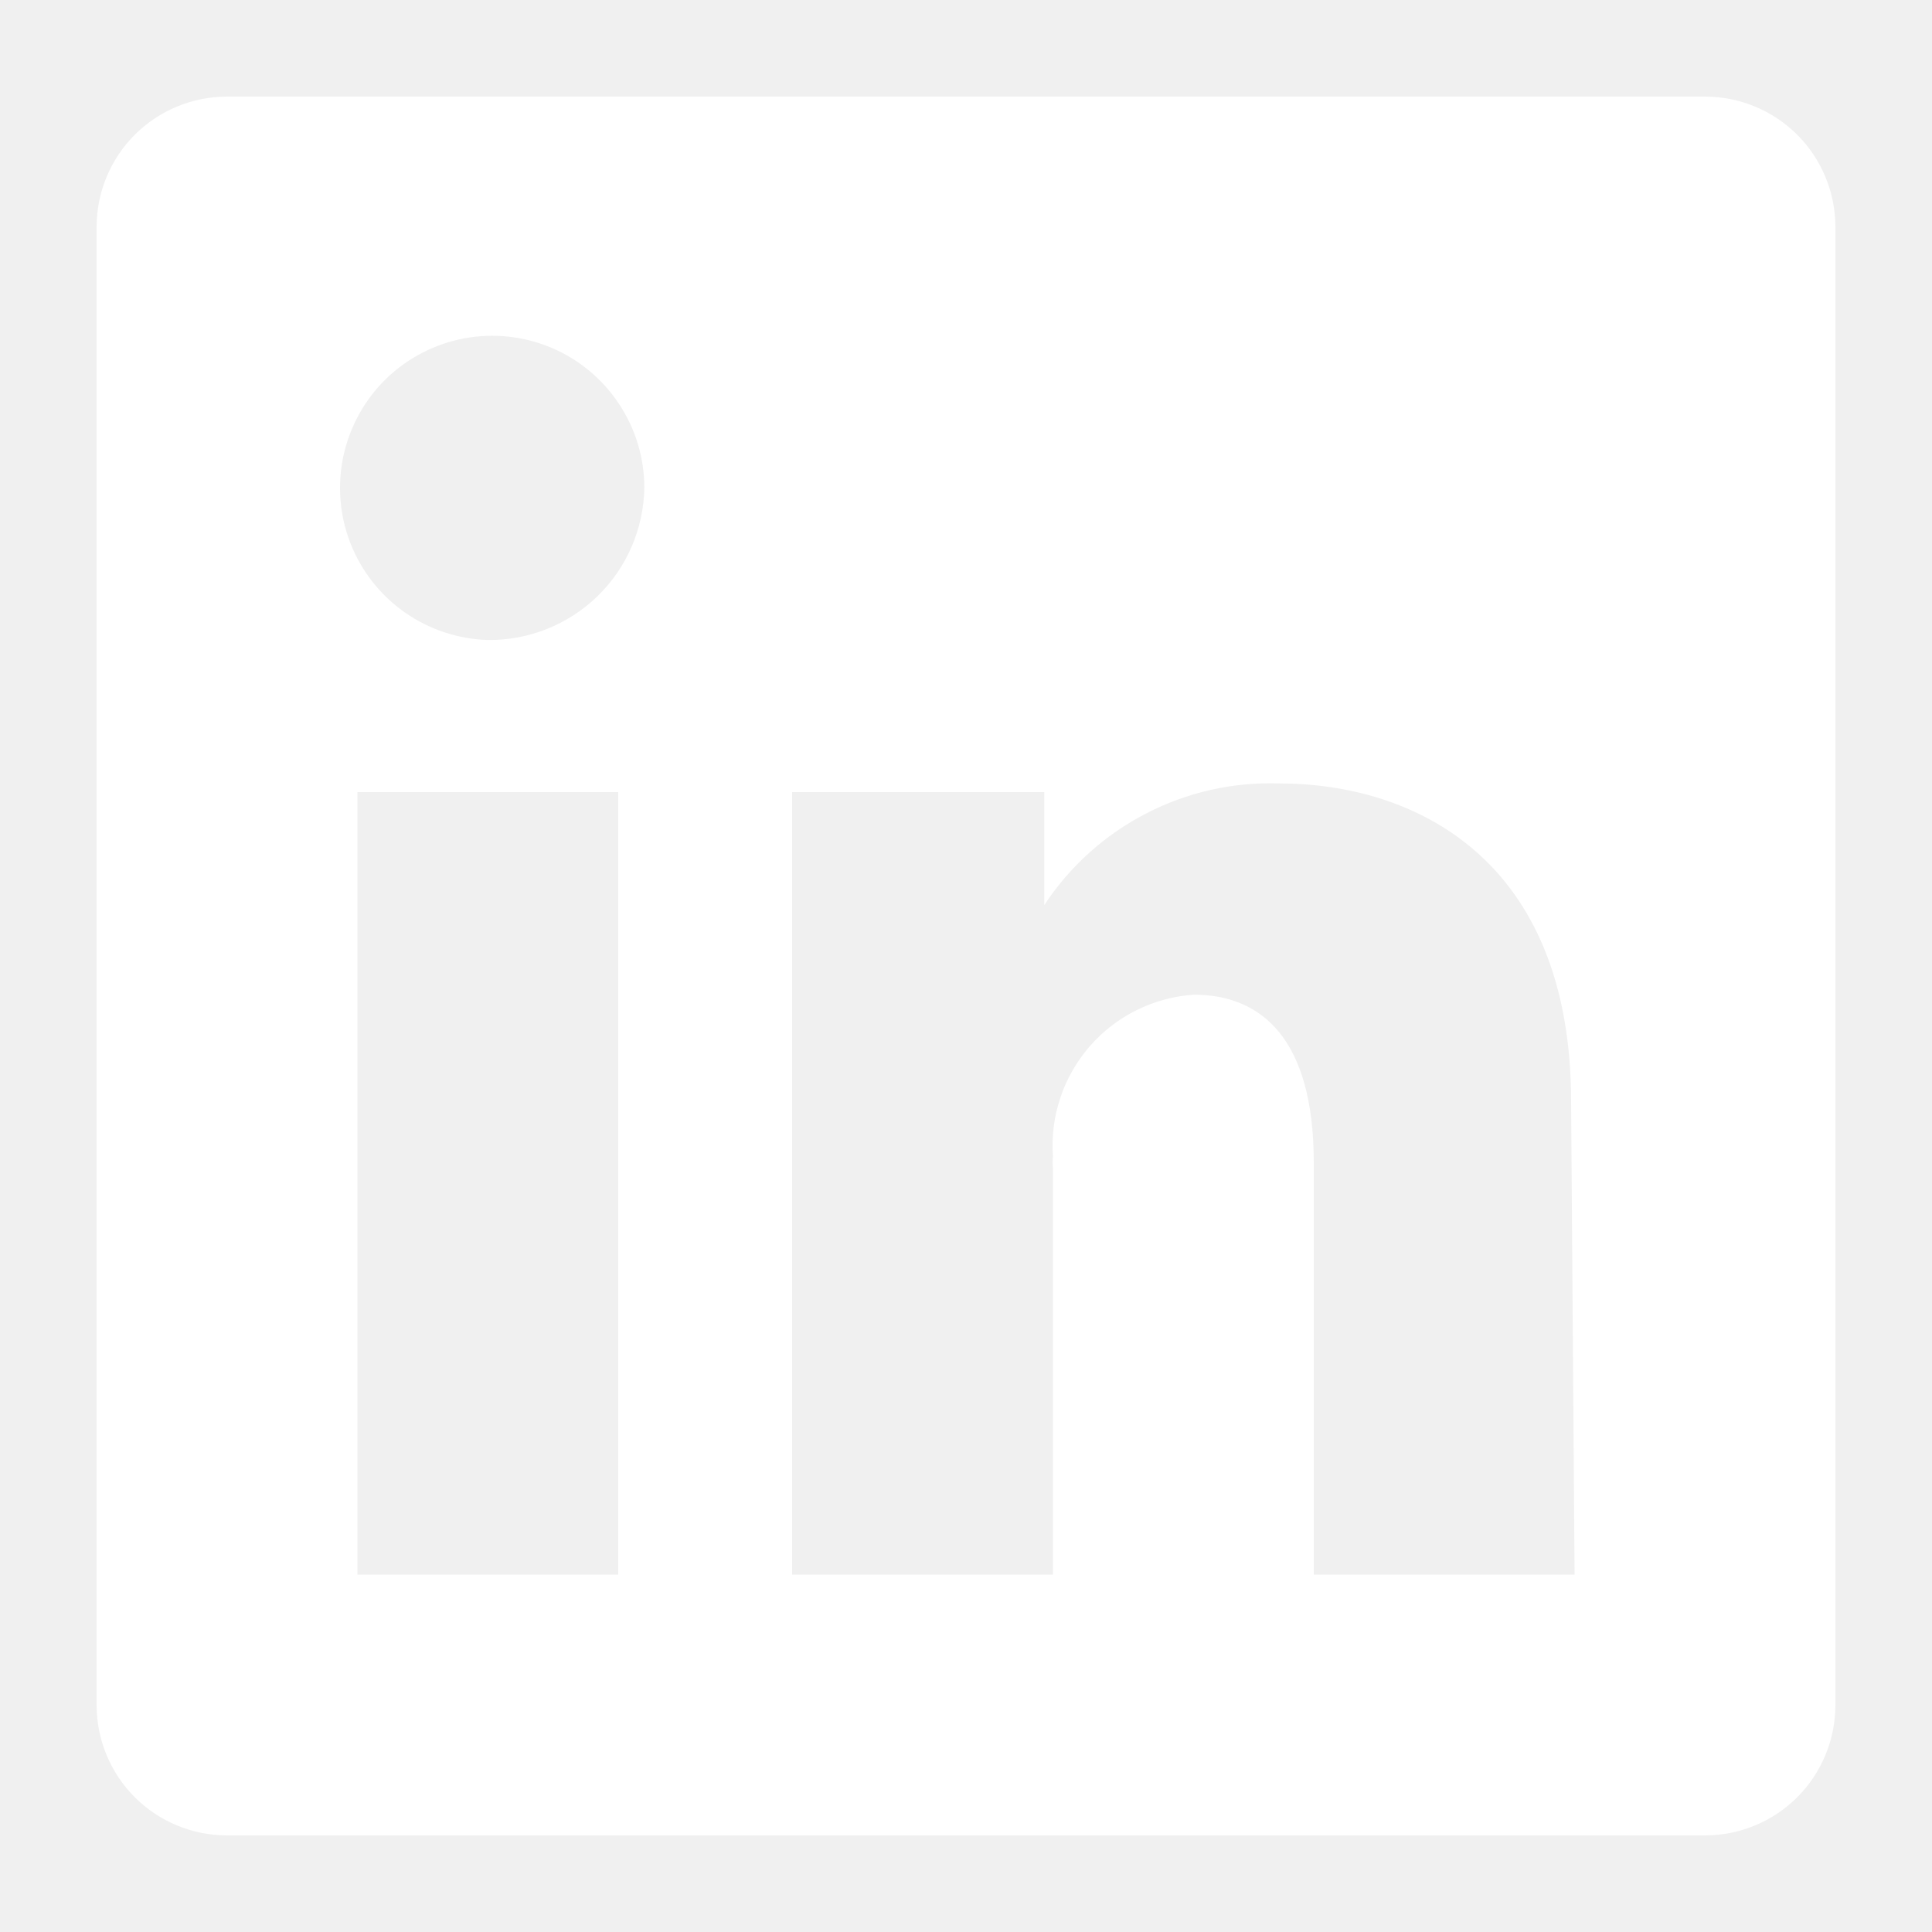
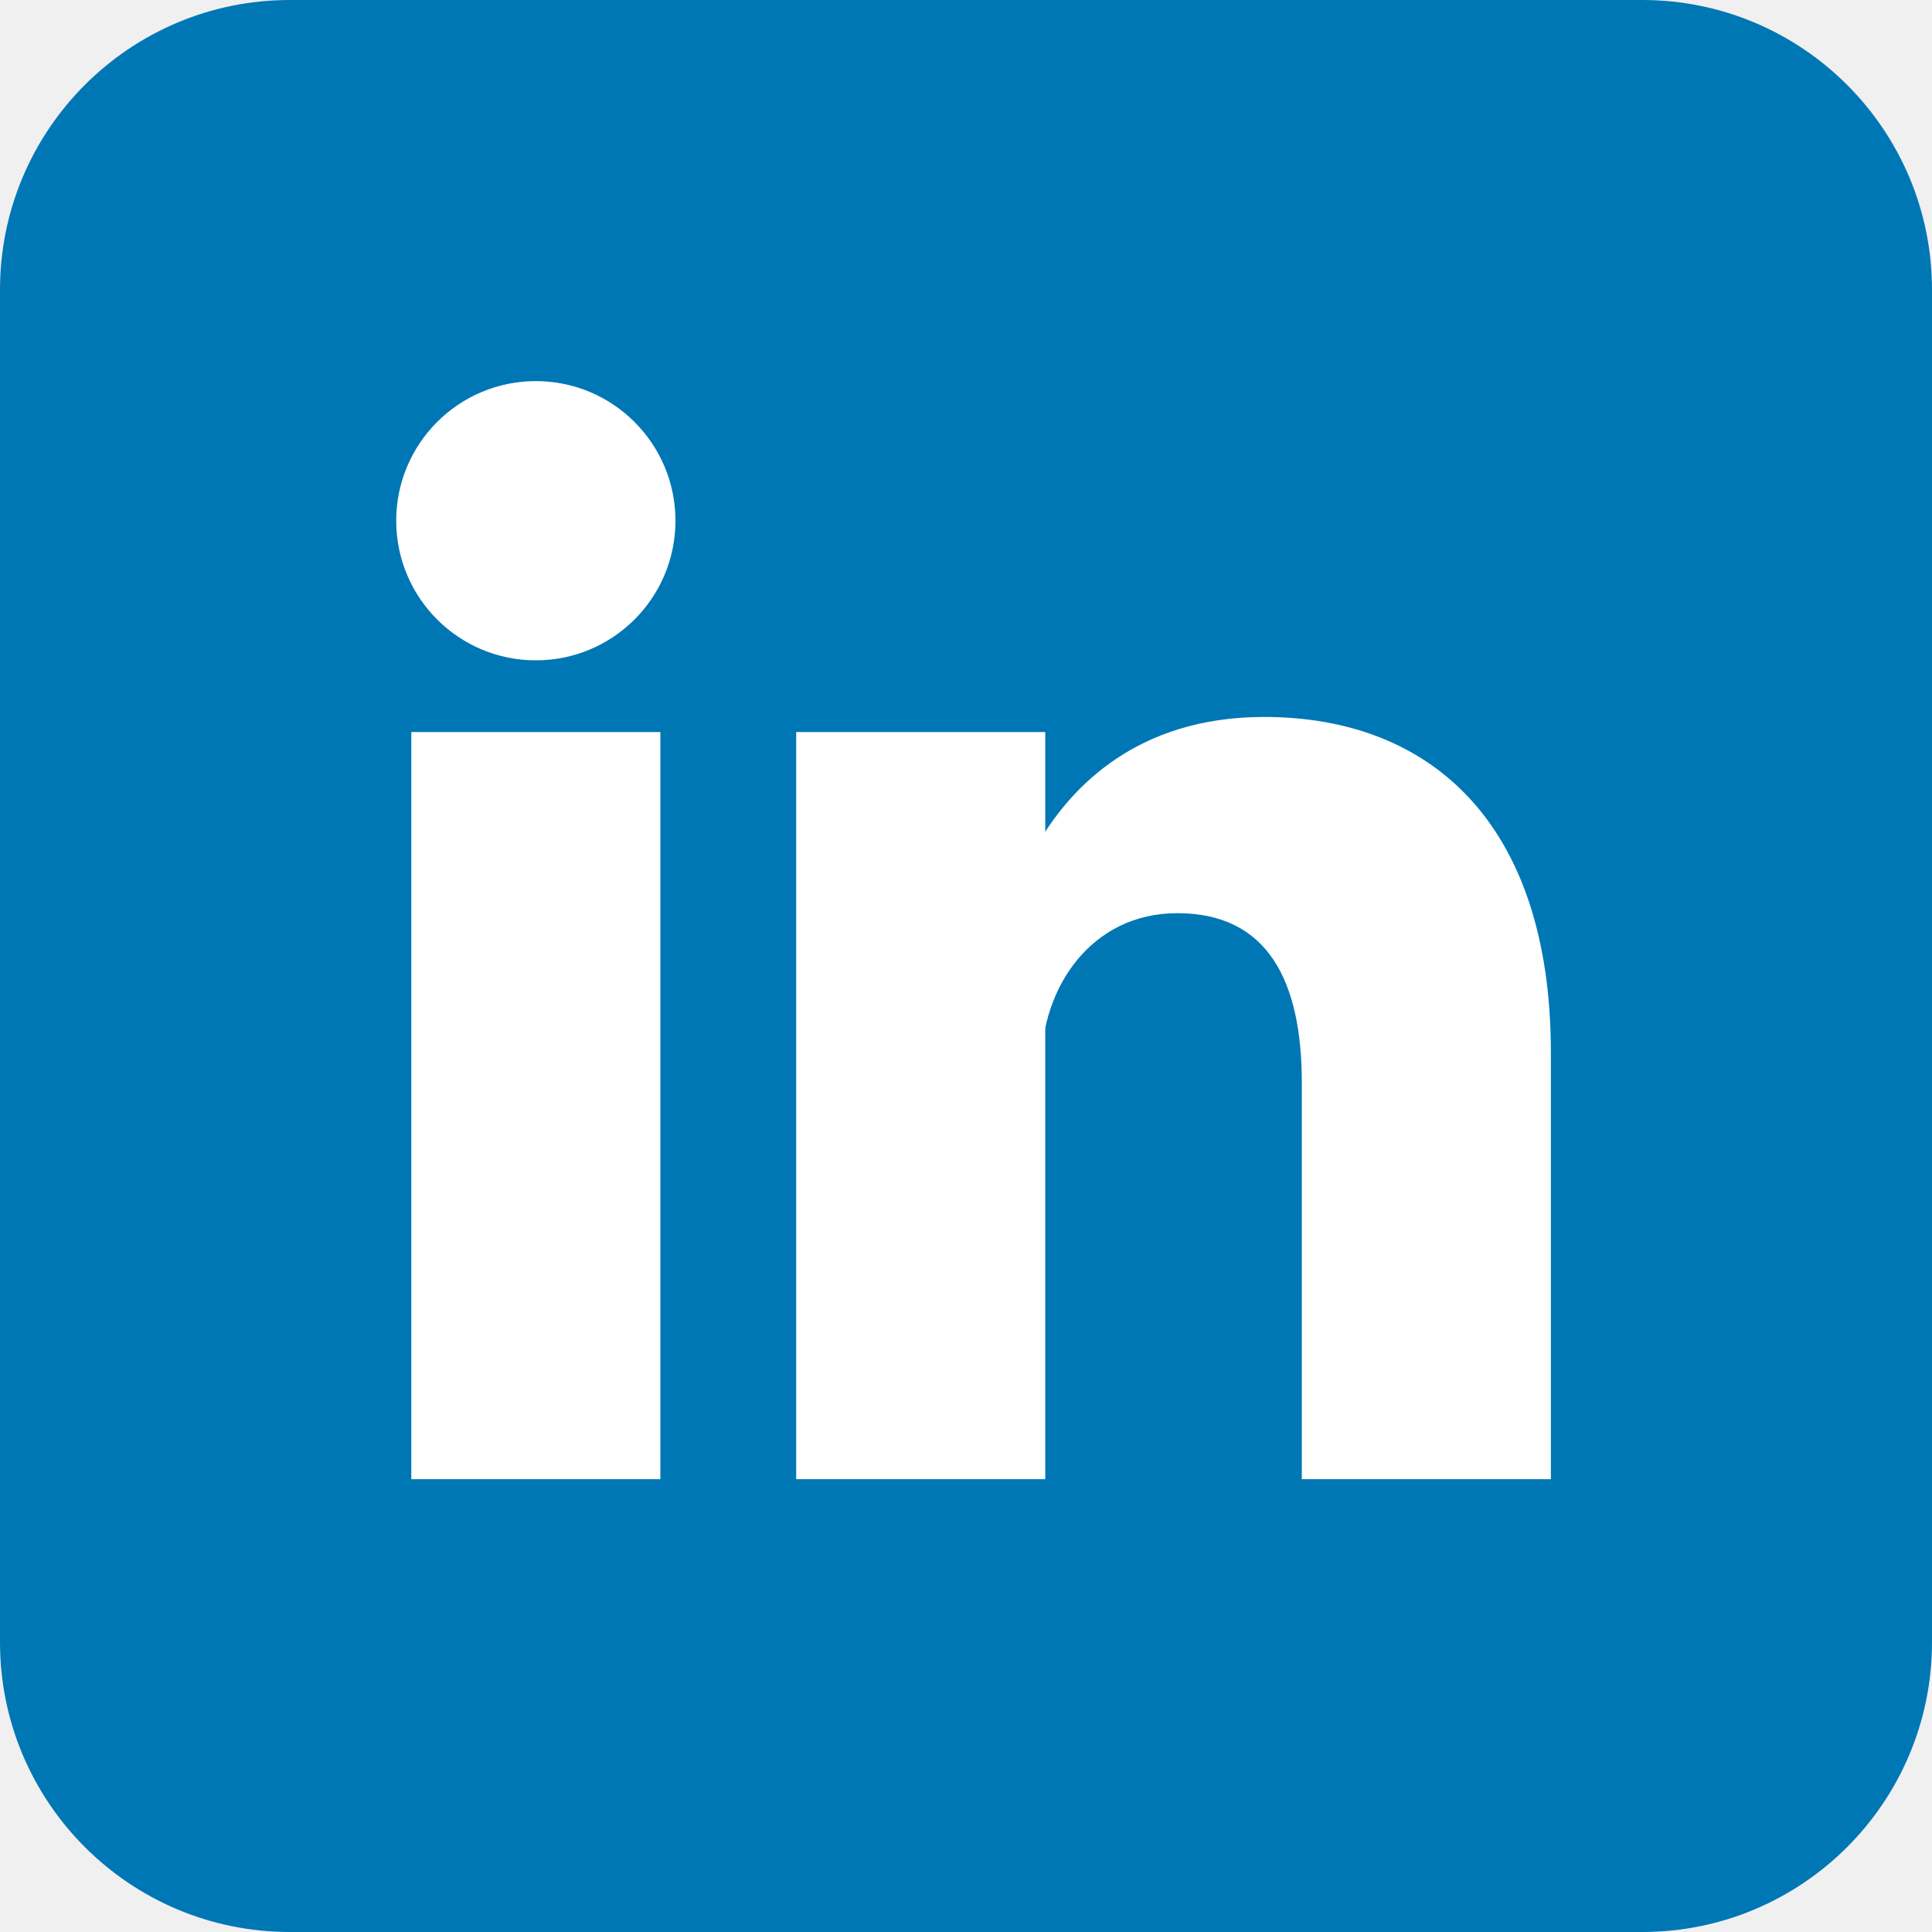
- <svg xmlns="http://www.w3.org/2000/svg" width="20" height="20" viewBox="0 0 20 20" fill="none">
-   <path d="M17.65 1H2.35C1.992 1 1.649 1.142 1.395 1.395C1.142 1.649 1 1.992 1 2.35V17.65C1 18.008 1.142 18.351 1.395 18.605C1.649 18.858 1.992 19 2.35 19H17.65C18.008 19 18.351 18.858 18.605 18.605C18.858 18.351 19 18.008 19 17.65V2.35C19 1.992 18.858 1.649 18.605 1.395C18.351 1.142 18.008 1 17.65 1ZM6.4 16.3H3.7V8.2H6.4V16.3ZM5.05 6.625C4.741 6.616 4.441 6.516 4.188 6.338C3.935 6.16 3.74 5.911 3.627 5.622C3.515 5.334 3.49 5.019 3.556 4.716C3.622 4.414 3.775 4.137 3.997 3.921C4.219 3.706 4.5 3.56 4.804 3.503C5.108 3.446 5.422 3.479 5.708 3.6C5.993 3.72 6.236 3.922 6.407 4.18C6.579 4.438 6.67 4.74 6.67 5.05C6.663 5.473 6.489 5.877 6.185 6.172C5.881 6.467 5.473 6.63 5.05 6.625ZM16.3 16.3H13.6V12.034C13.6 10.756 13.06 10.297 12.358 10.297C12.152 10.311 11.951 10.365 11.766 10.457C11.582 10.548 11.417 10.675 11.281 10.831C11.146 10.987 11.042 11.167 10.977 11.363C10.911 11.559 10.885 11.765 10.9 11.971C10.896 12.013 10.896 12.055 10.9 12.097V16.3H8.2V8.2H10.81V9.37C11.073 8.97 11.435 8.643 11.861 8.423C12.286 8.202 12.761 8.094 13.24 8.11C14.635 8.11 16.264 8.884 16.264 11.404L16.3 16.3Z" fill="white" />
+ <svg xmlns="http://www.w3.org/2000/svg" aria-label="LinkedIn" role="img" viewBox="0 0 512 512" fill="#ffffff">
+   <rect width="512" height="512" rx="15%" fill="#0077b5" />
+   <circle cx="142" cy="138" r="37" />
+   <path stroke="#ffffff" stroke-width="66" d="M244 194v198M142 194v198" />
+   <path d="M276 282c0-20 13-40 36-40 24 0 33 18 33 45v105h66V279c0-61-32-89-76-89-34 0-51 19-59 32" />
</svg>
